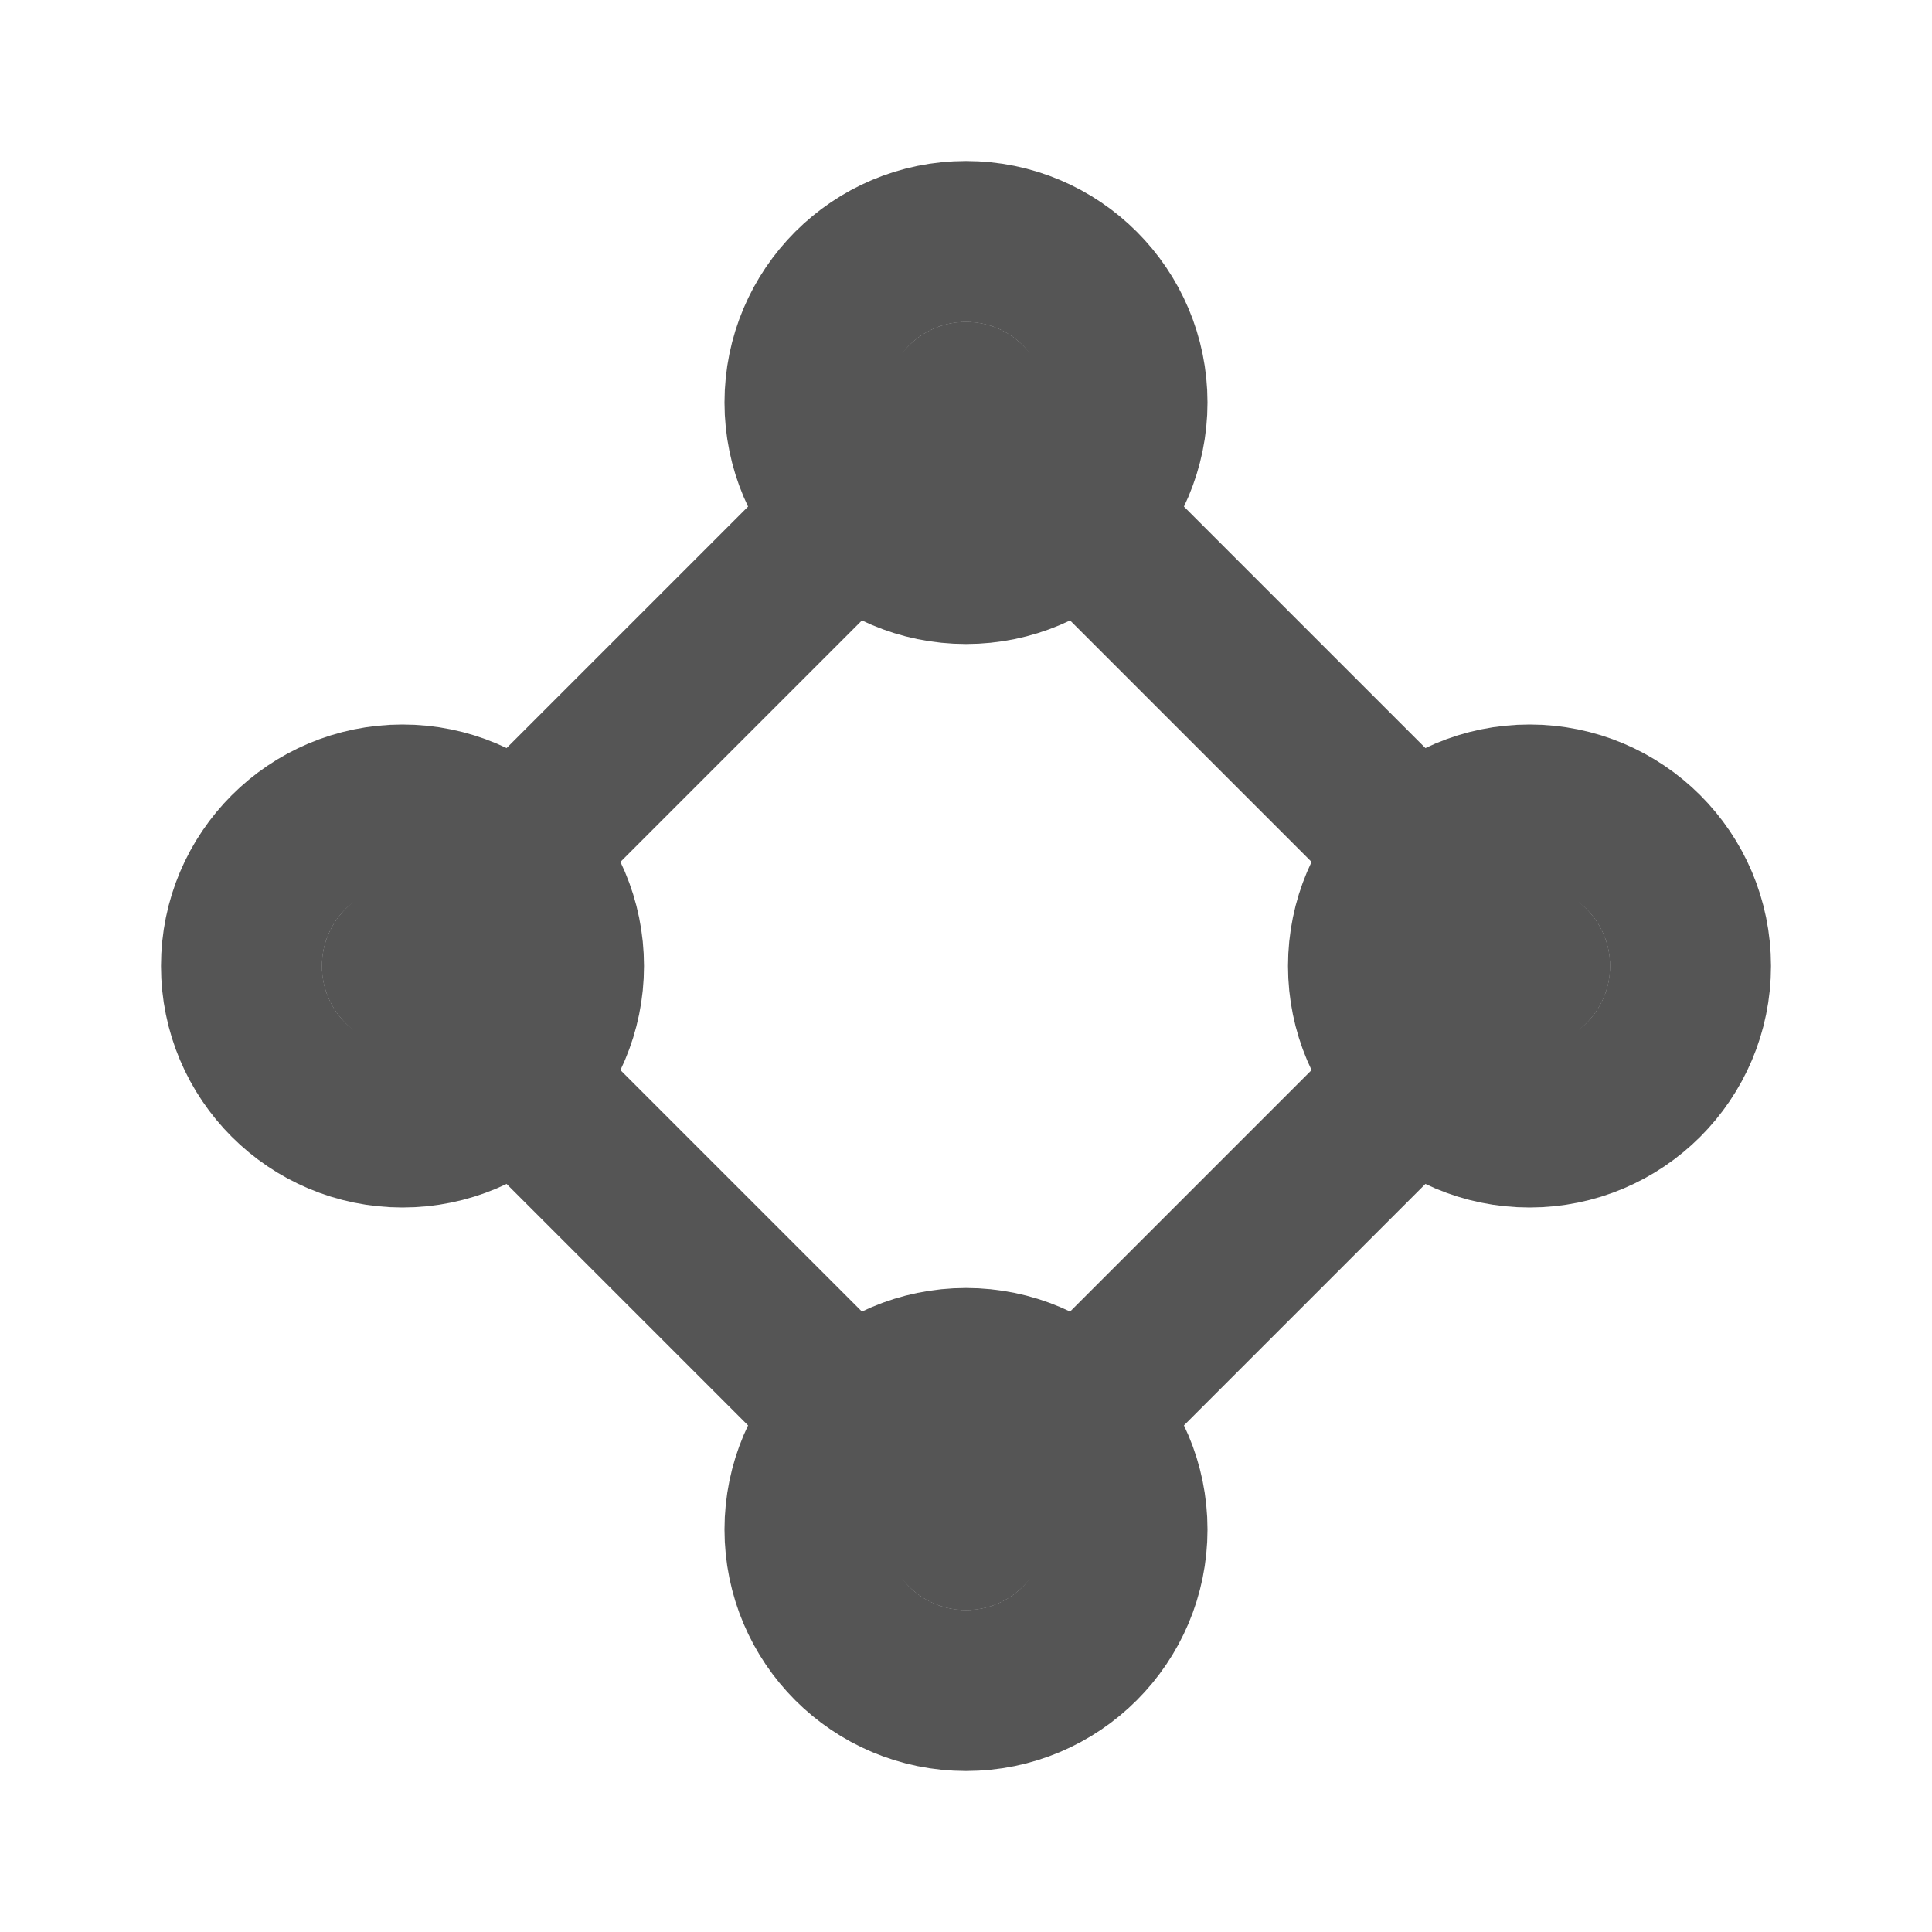
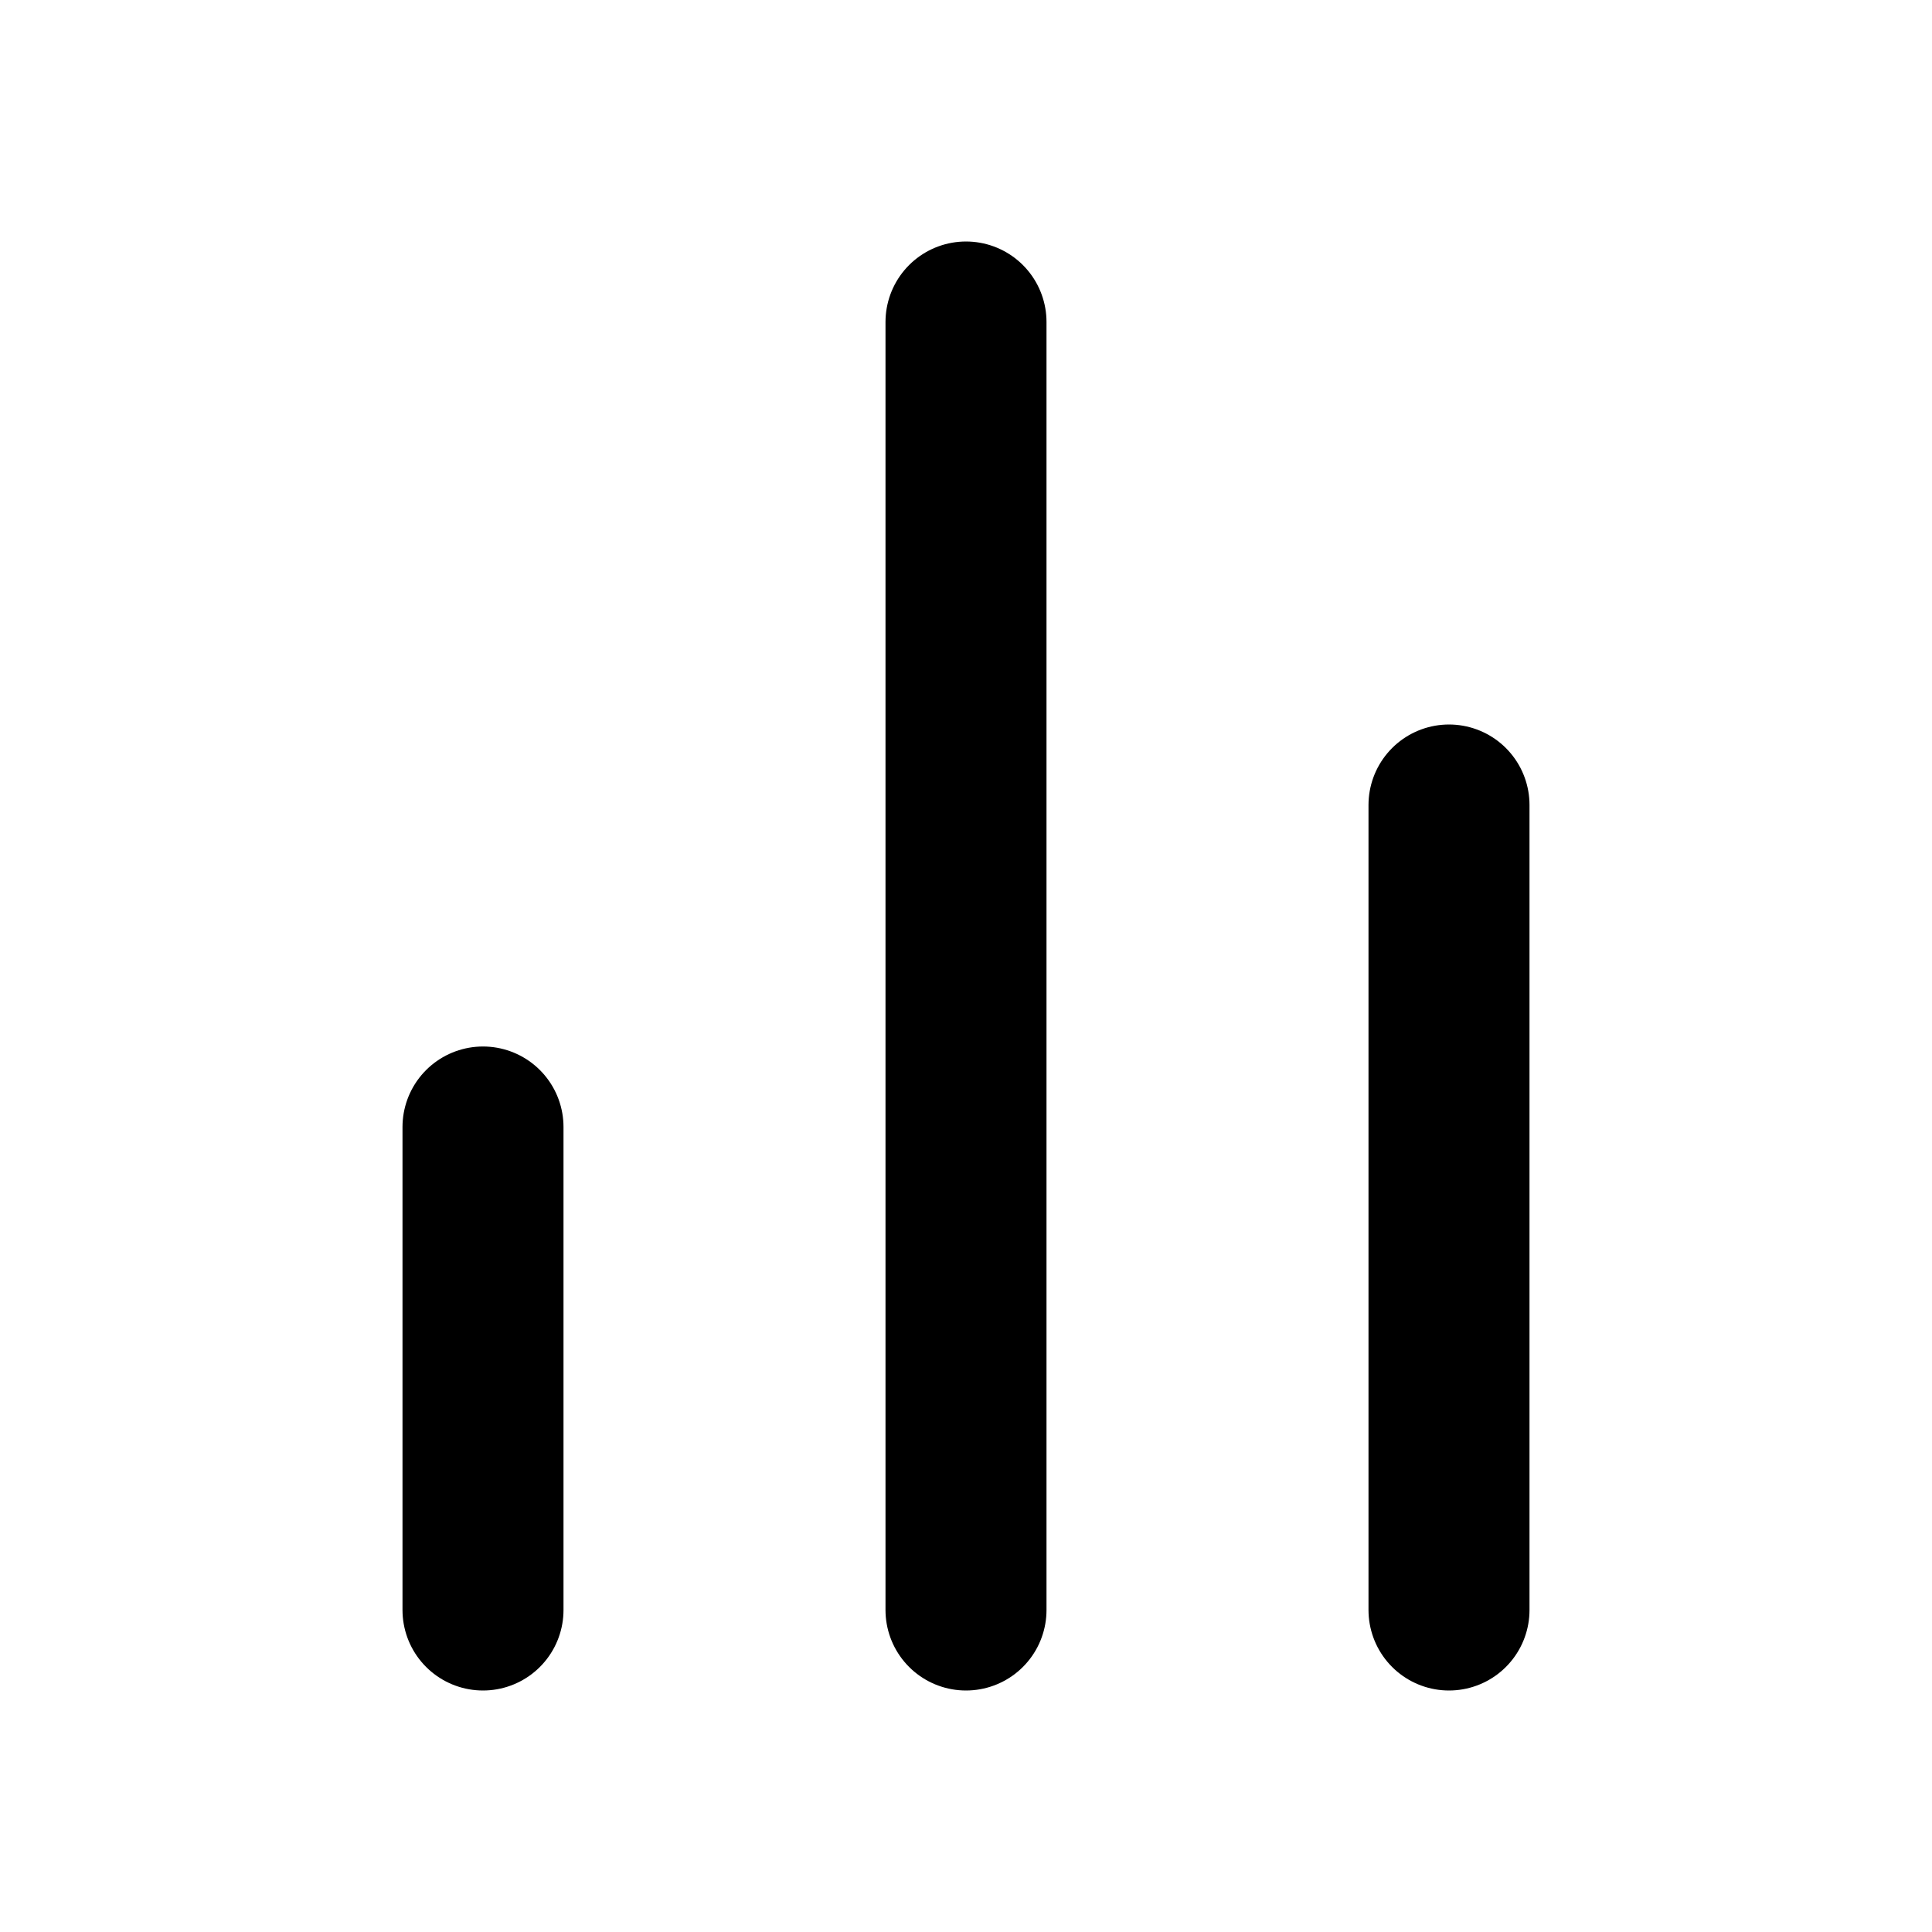
- <svg xmlns="http://www.w3.org/2000/svg" viewBox="0 0 24 24" fill="none" stroke="#555" stroke-width="2" stroke-linecap="round" stroke-linejoin="round">
-   <circle cx="5" cy="12" r="2" />
-   <circle cx="12" cy="5" r="2" />
-   <circle cx="19" cy="12" r="2" />
-   <circle cx="12" cy="19" r="2" />
-   <line x1="5" y1="12" x2="12" y2="5" />
-   <line x1="12" y1="5" x2="19" y2="12" />
-   <line x1="19" y1="12" x2="12" y2="19" />
-   <line x1="12" y1="19" x2="5" y2="12" />
+ <svg xmlns="http://www.w3.org/2000/svg" width="24" height="24" viewBox="0 0 24 24" fill="none" stroke="currentColor" stroke-width="2" stroke-linecap="round" stroke-linejoin="round">
+   <line x1="18" y1="20" x2="18" y2="10" />
+   <line x1="12" y1="20" x2="12" y2="4" />
+   <line x1="6" y1="20" x2="6" y2="14" />
</svg>
